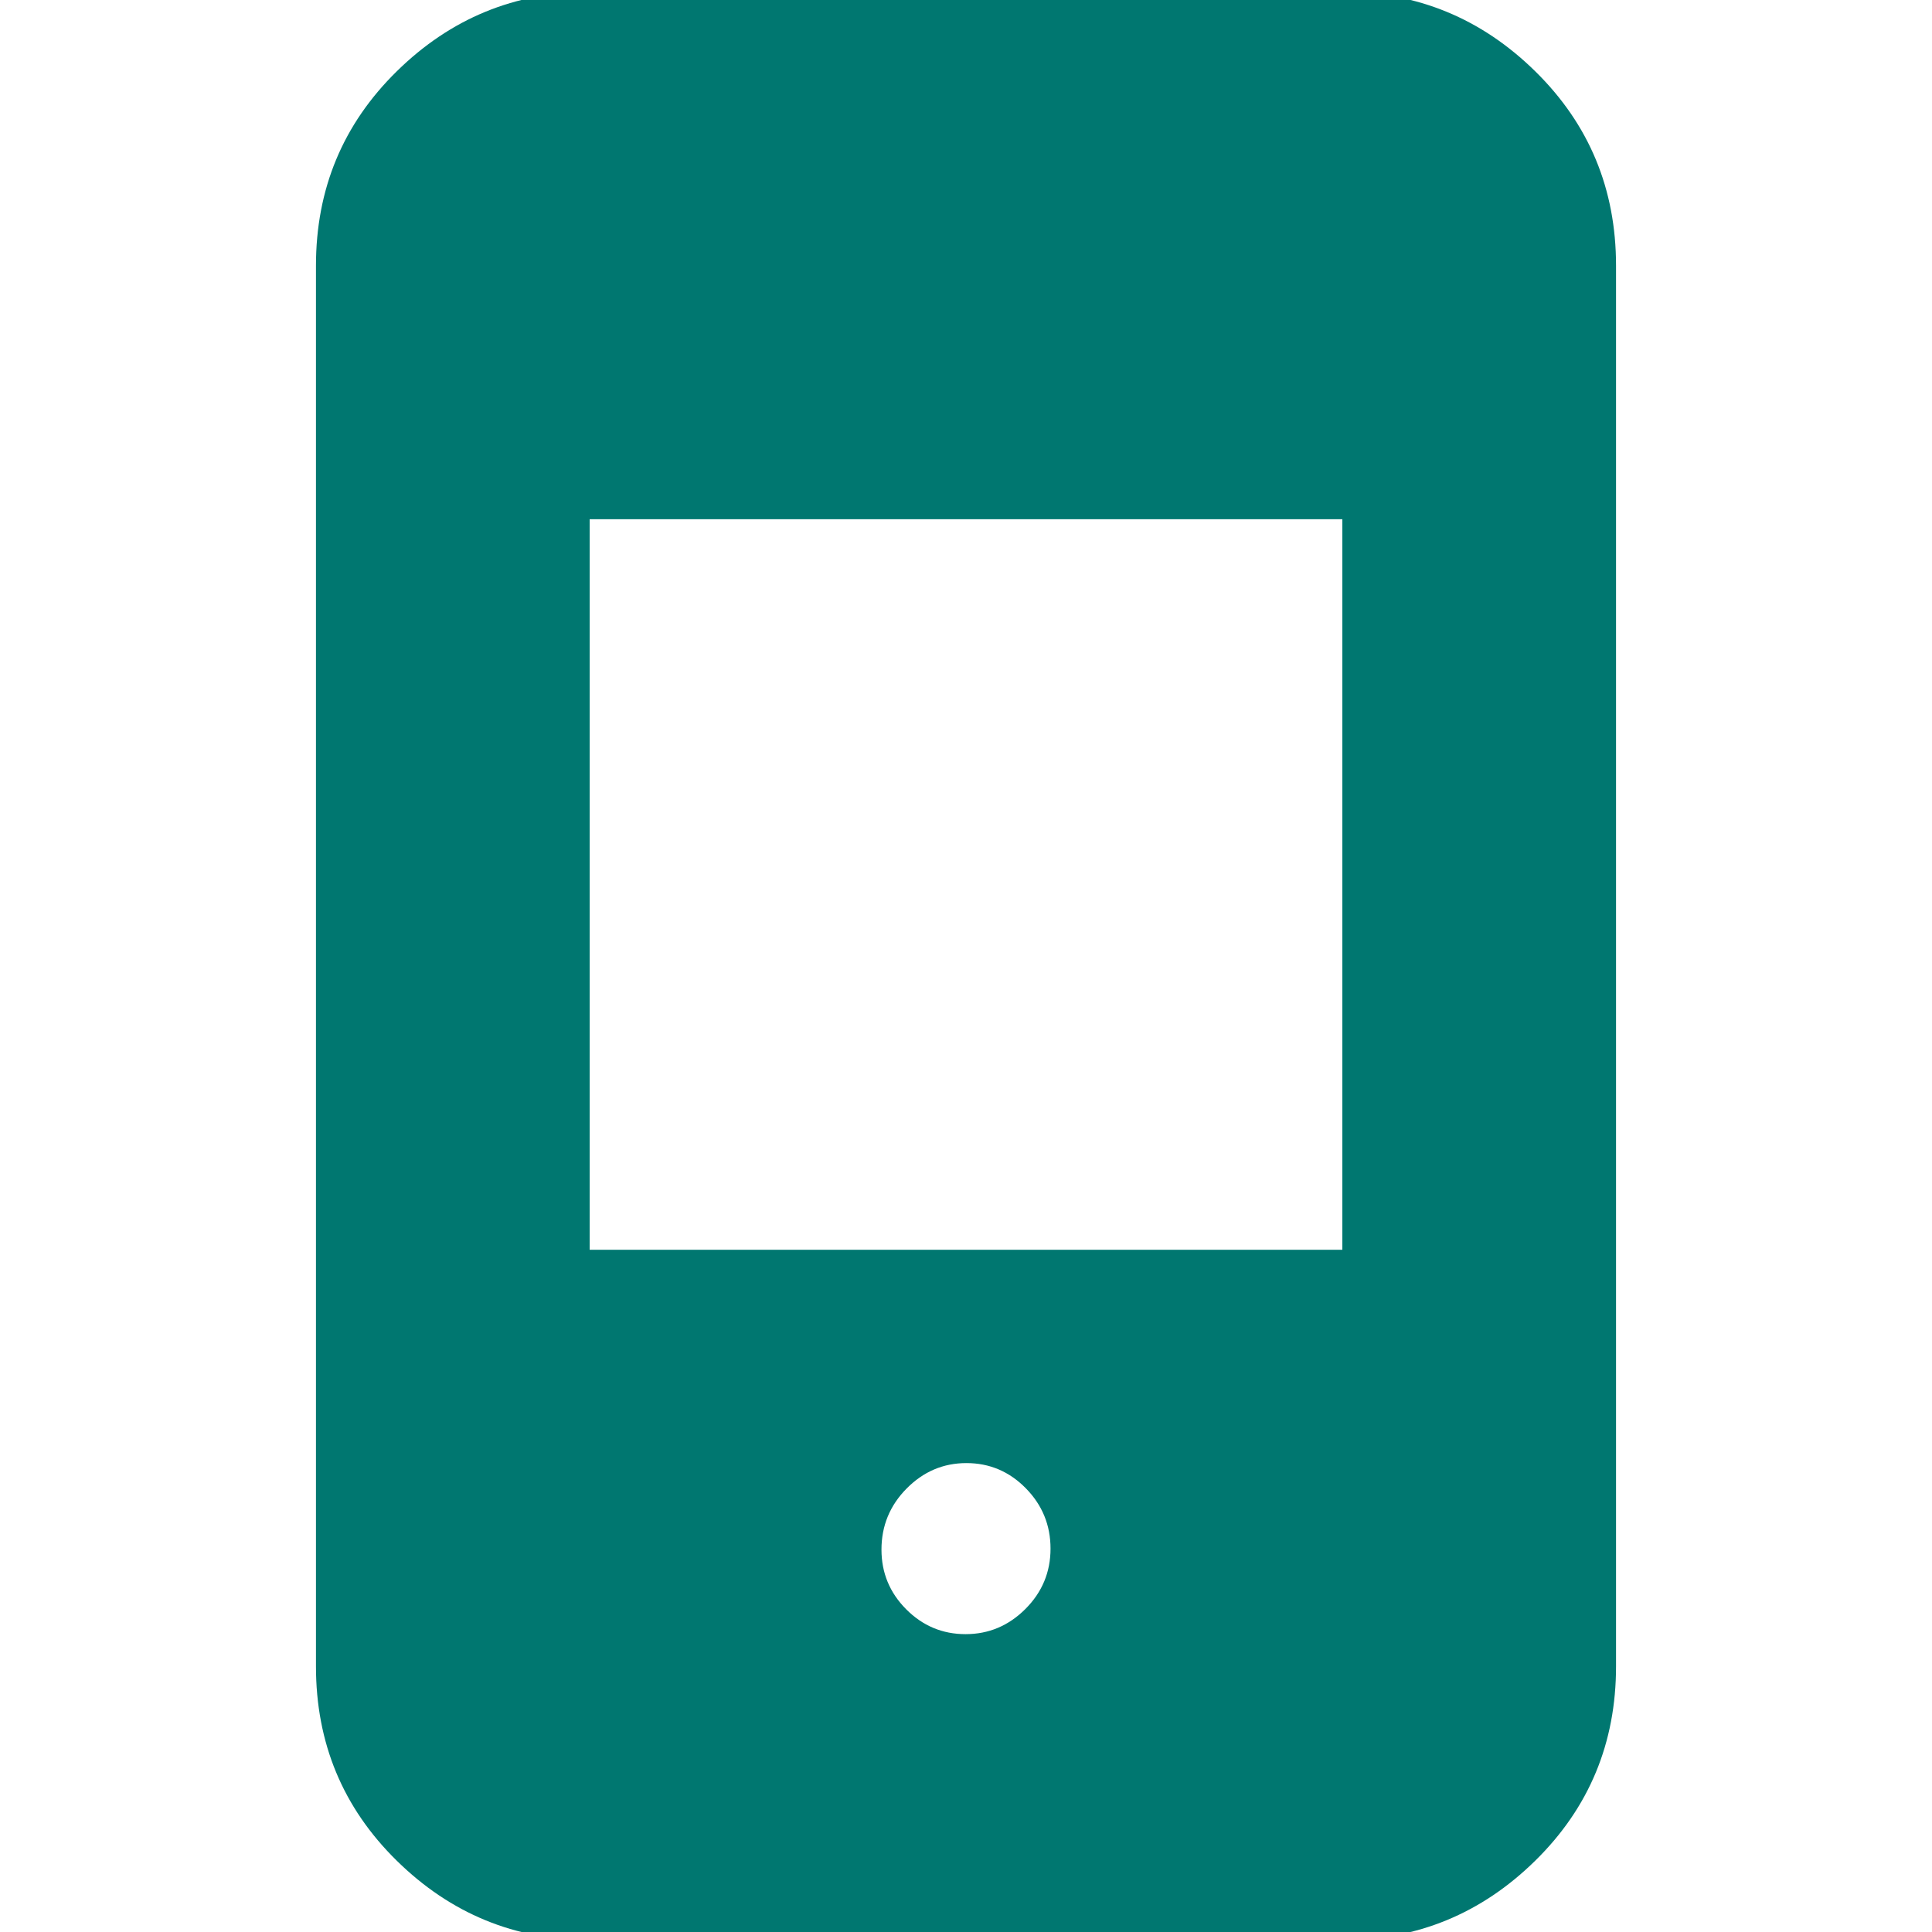
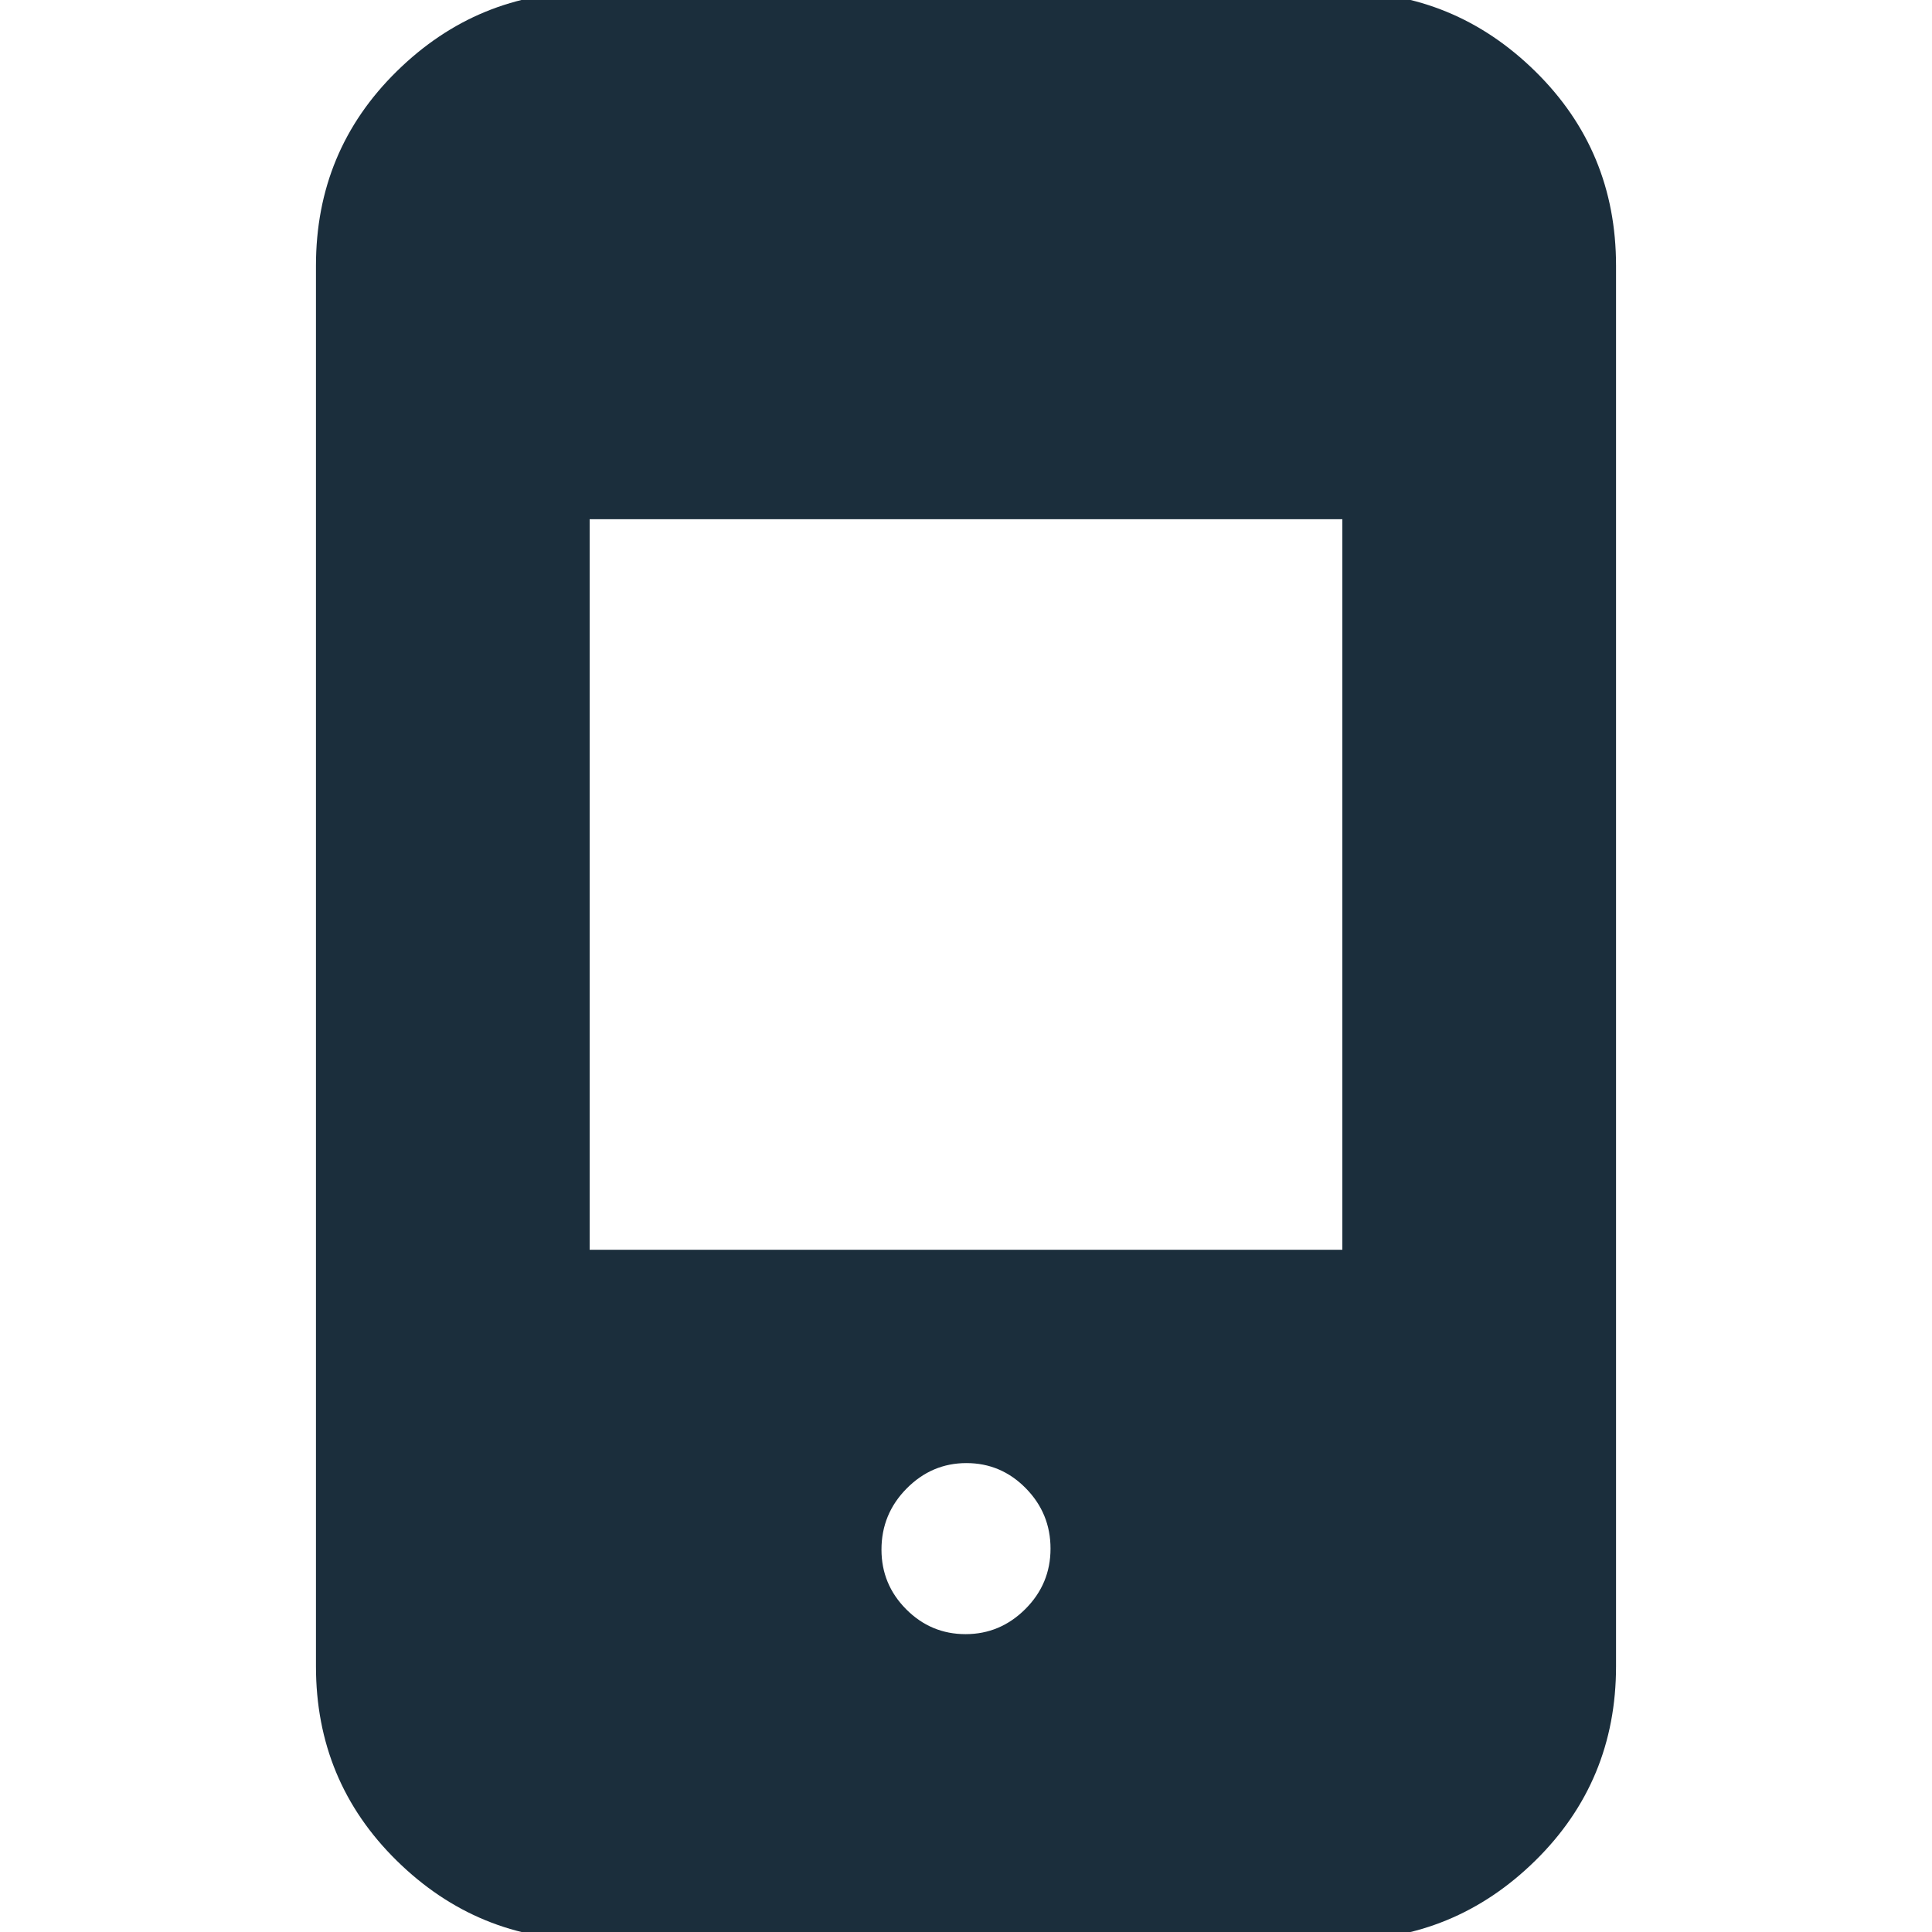
- <svg xmlns="http://www.w3.org/2000/svg" height="24px" viewBox="0 -960 960 960" width="24px" fill="#007770">
+ <svg xmlns="http://www.w3.org/2000/svg" height="24px" viewBox="0 -960 960 960" width="24px" fill="#1b2e3c">
  <path d="M293 4q-55.73 0-95.86-39.44Q157-74.88 157-132v-696q0-57.13 40.14-96.56Q237.27-964 293-964h374q55.72 0 95.86 39.44Q803-885.13 803-828v696q0 57.12-40.14 96.56Q722.72 4 667 4H293Zm186.79-152q17.21 0 29.71-12.49t12.5-30q0-17.51-12.29-30.01t-29.5-12.5q-17.21 0-29.71 12.64Q438-207.73 438-190q0 17.3 12.29 29.65Q462.58-148 479.79-148ZM293-339h374v-363H293v363Z" />
</svg>
